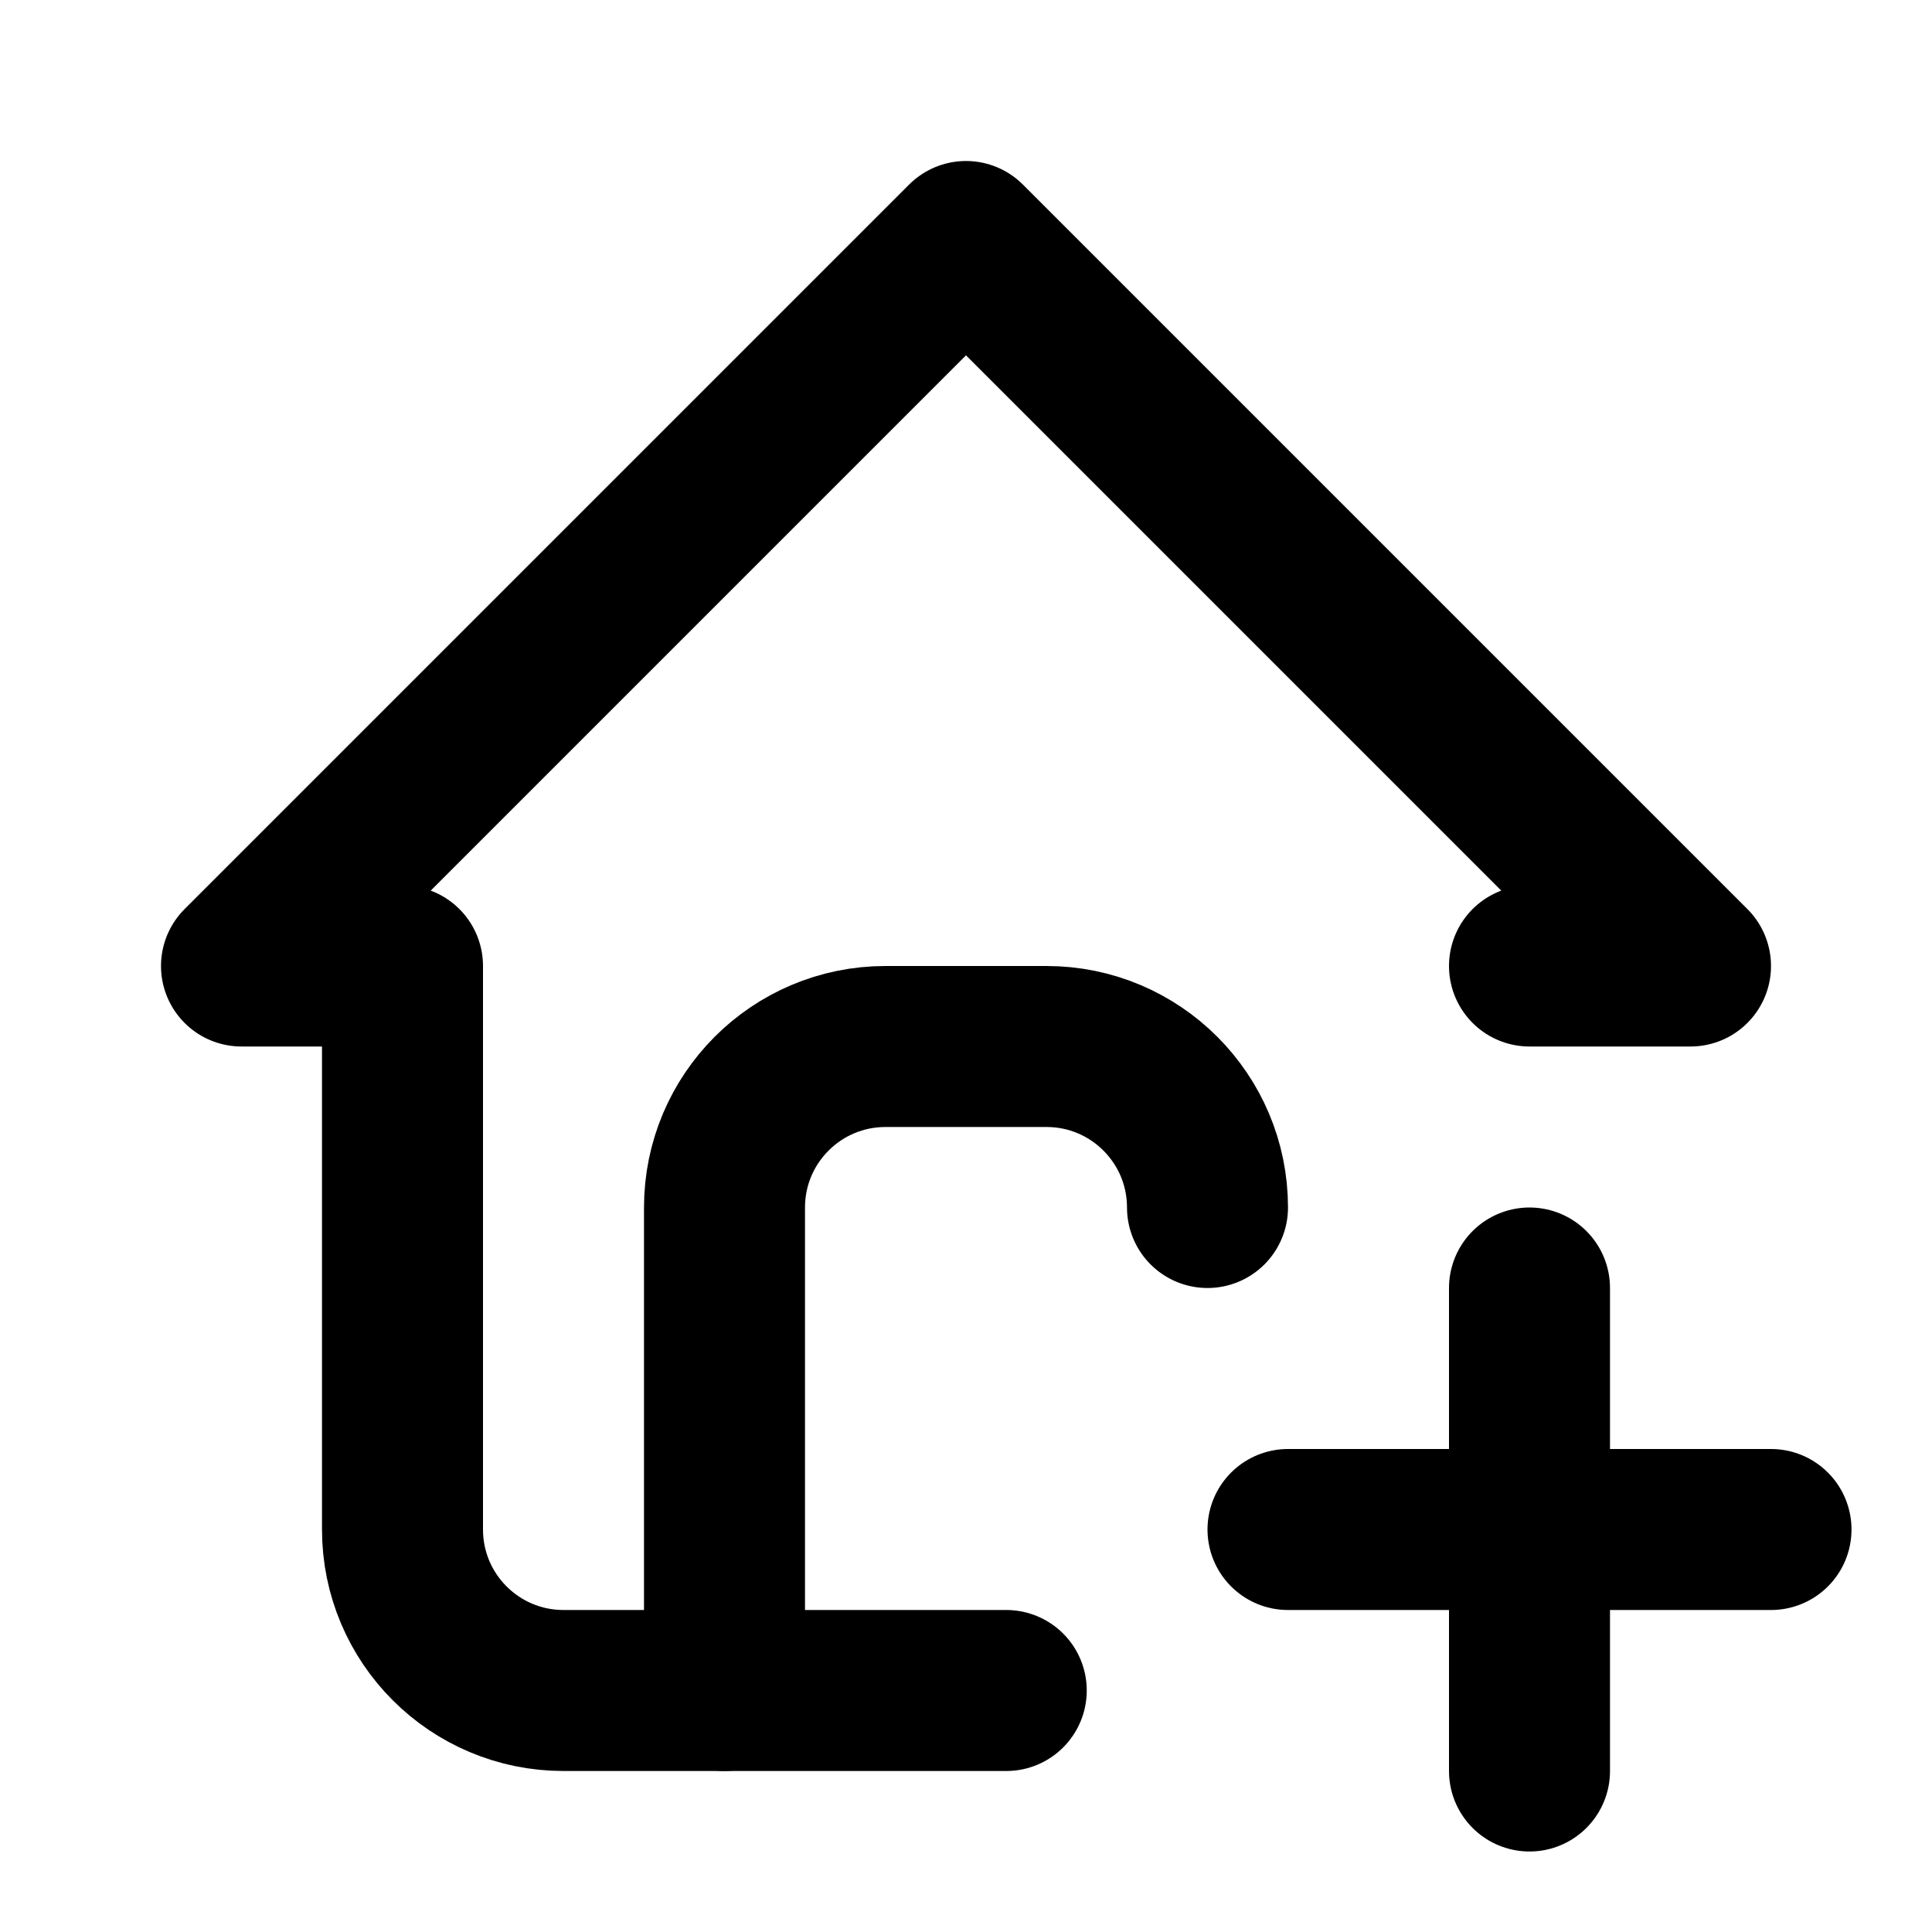
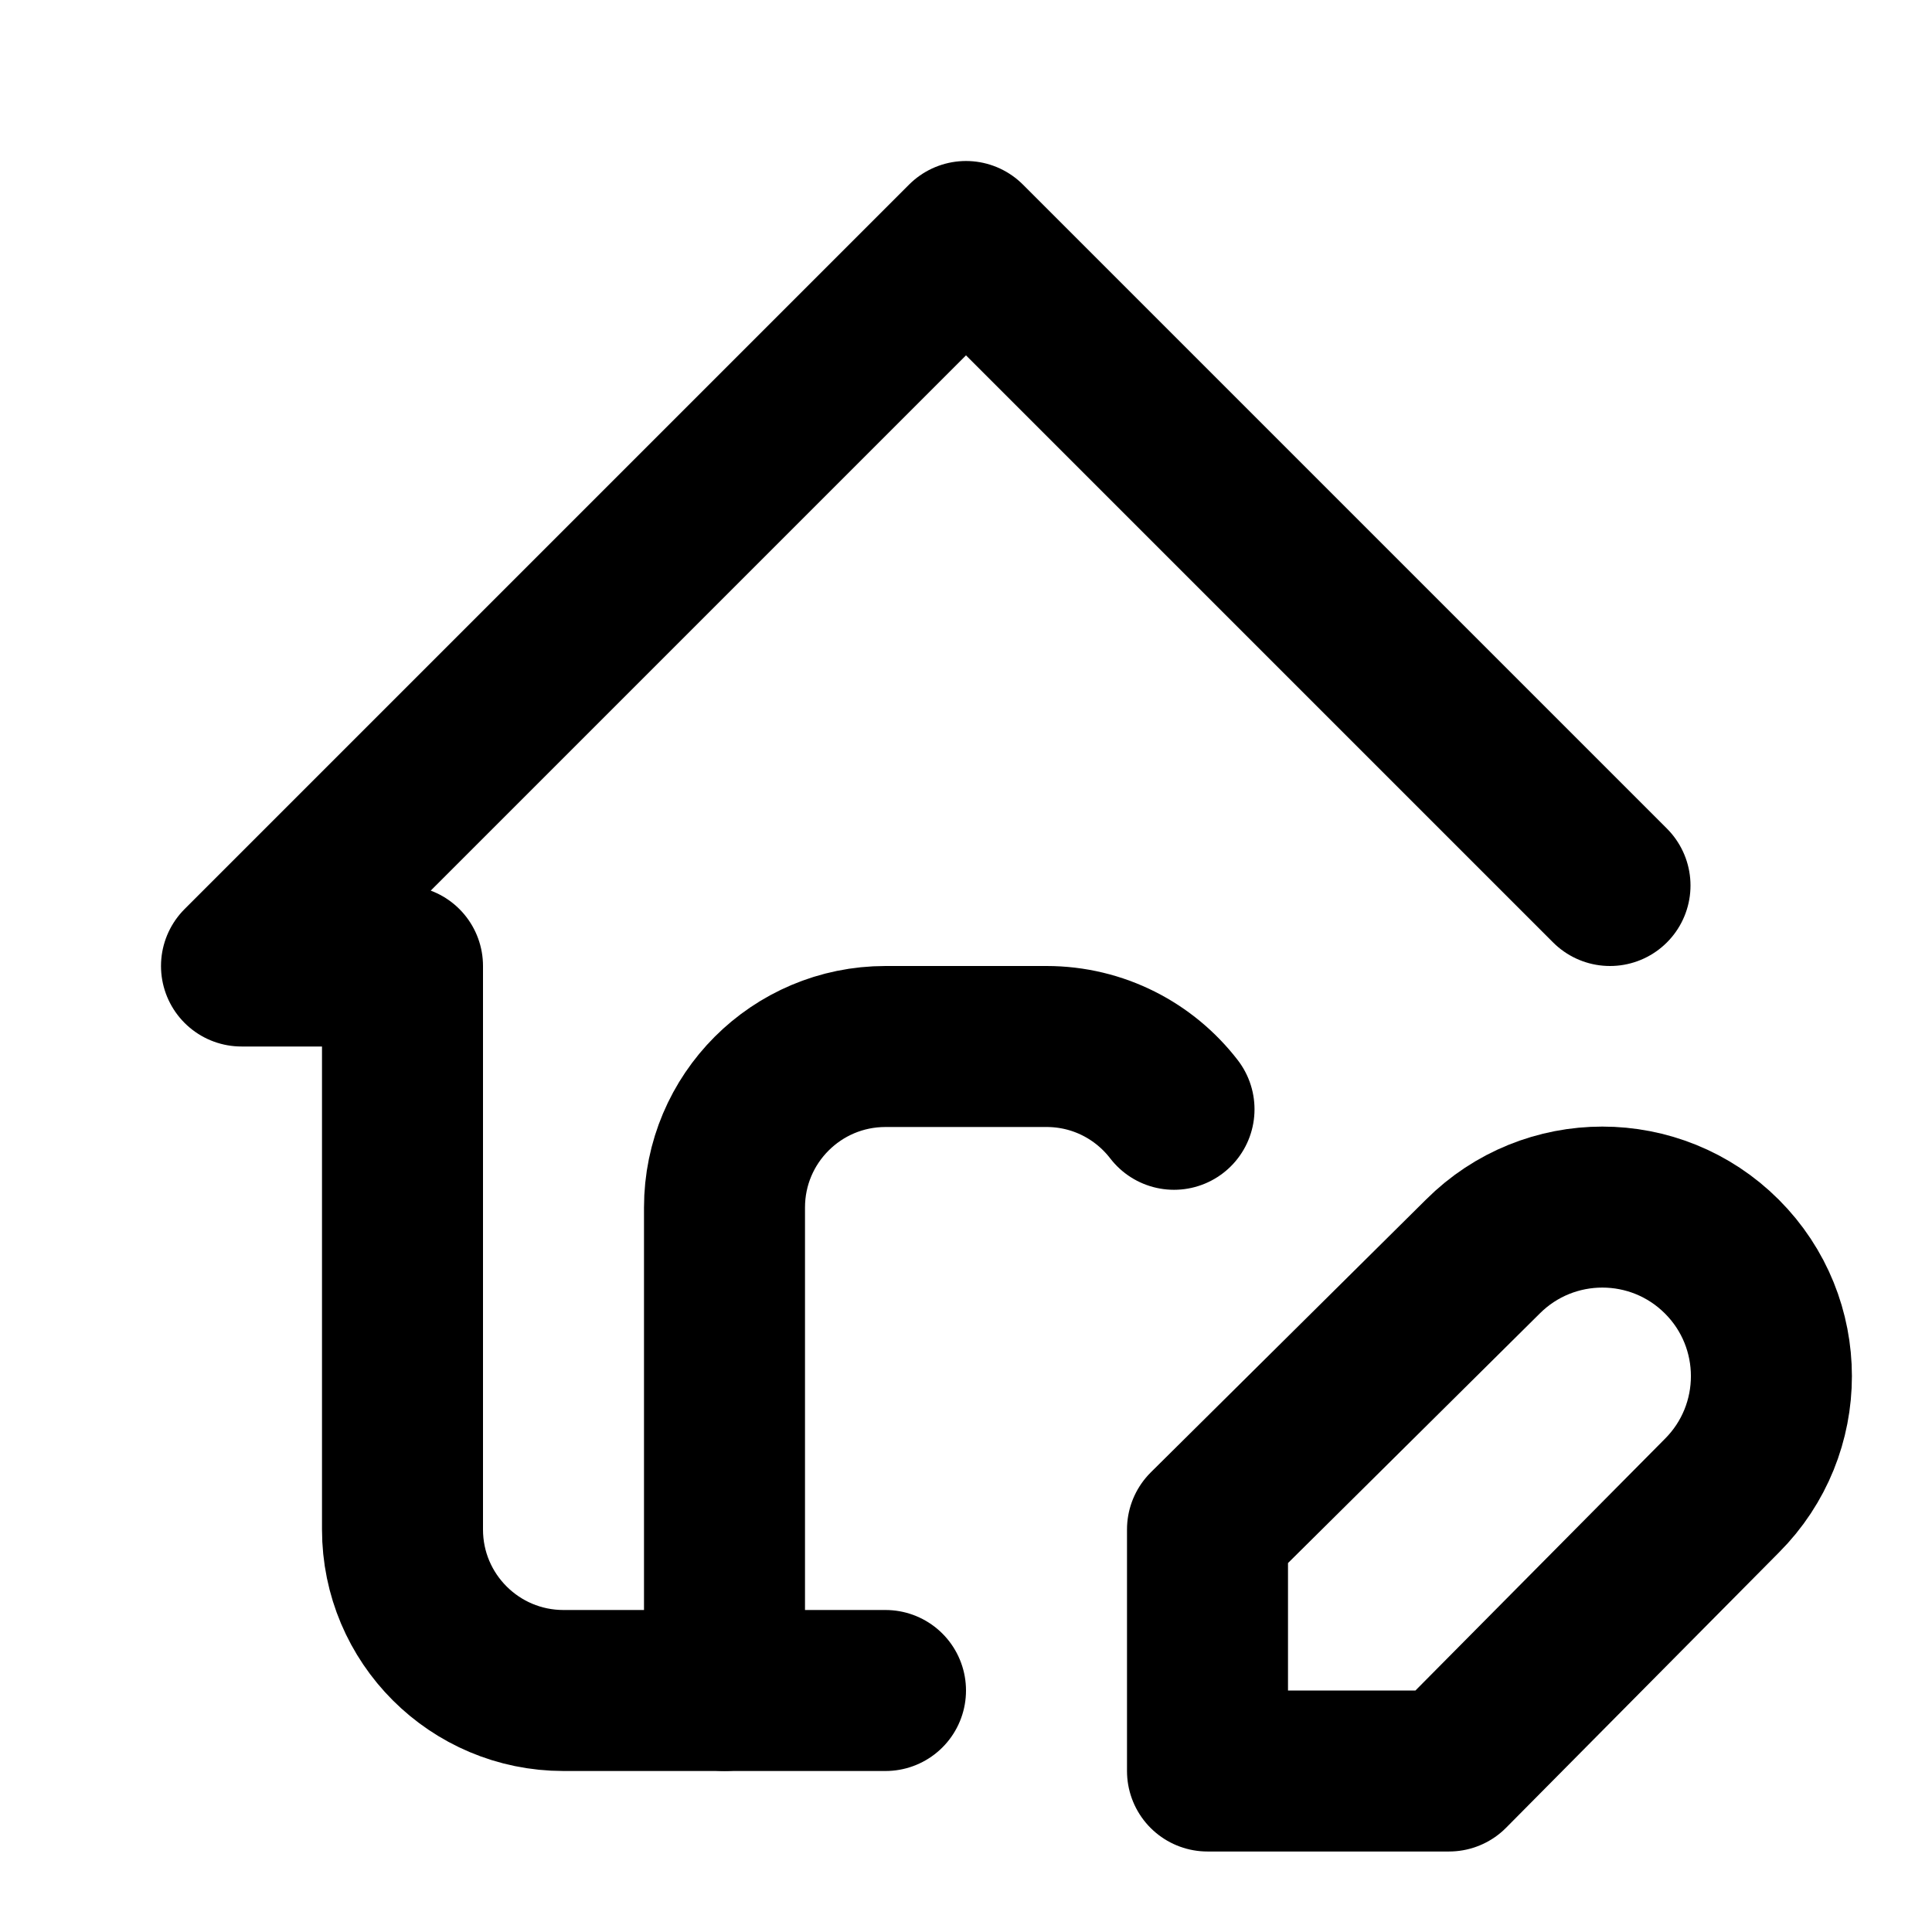
<svg xmlns="http://www.w3.org/2000/svg" width="512" height="512" viewBox="0 0 24 24" fill="#000000">
  <g fill="none" stroke="#000000" stroke-linecap="round" stroke-linejoin="round" stroke-width="2">
-     <path d="M19 12h2l-9-9l-9 9h2v7a2 2 0 0 0 2 2h5.5" />
-     <path d="M9 21v-6a2 2 0 0 1 2-2h2a2 2 0 0 1 2 2m1 4h6m-3-3v6" />
+     <path d="M9 21v-6a2 2 0 0 1 2-2h2c.645 0 1.218.305 1.584.78" />
+     <path d="m20 11l-8-8l-9 9h2v7a2 2 0 0 0 2 2h4m7.42-5.39a2.1 2.1 0 0 1 2.97 2.97L18 22h-3v-3l3.42-3.39z" />
  </g>
</svg>
